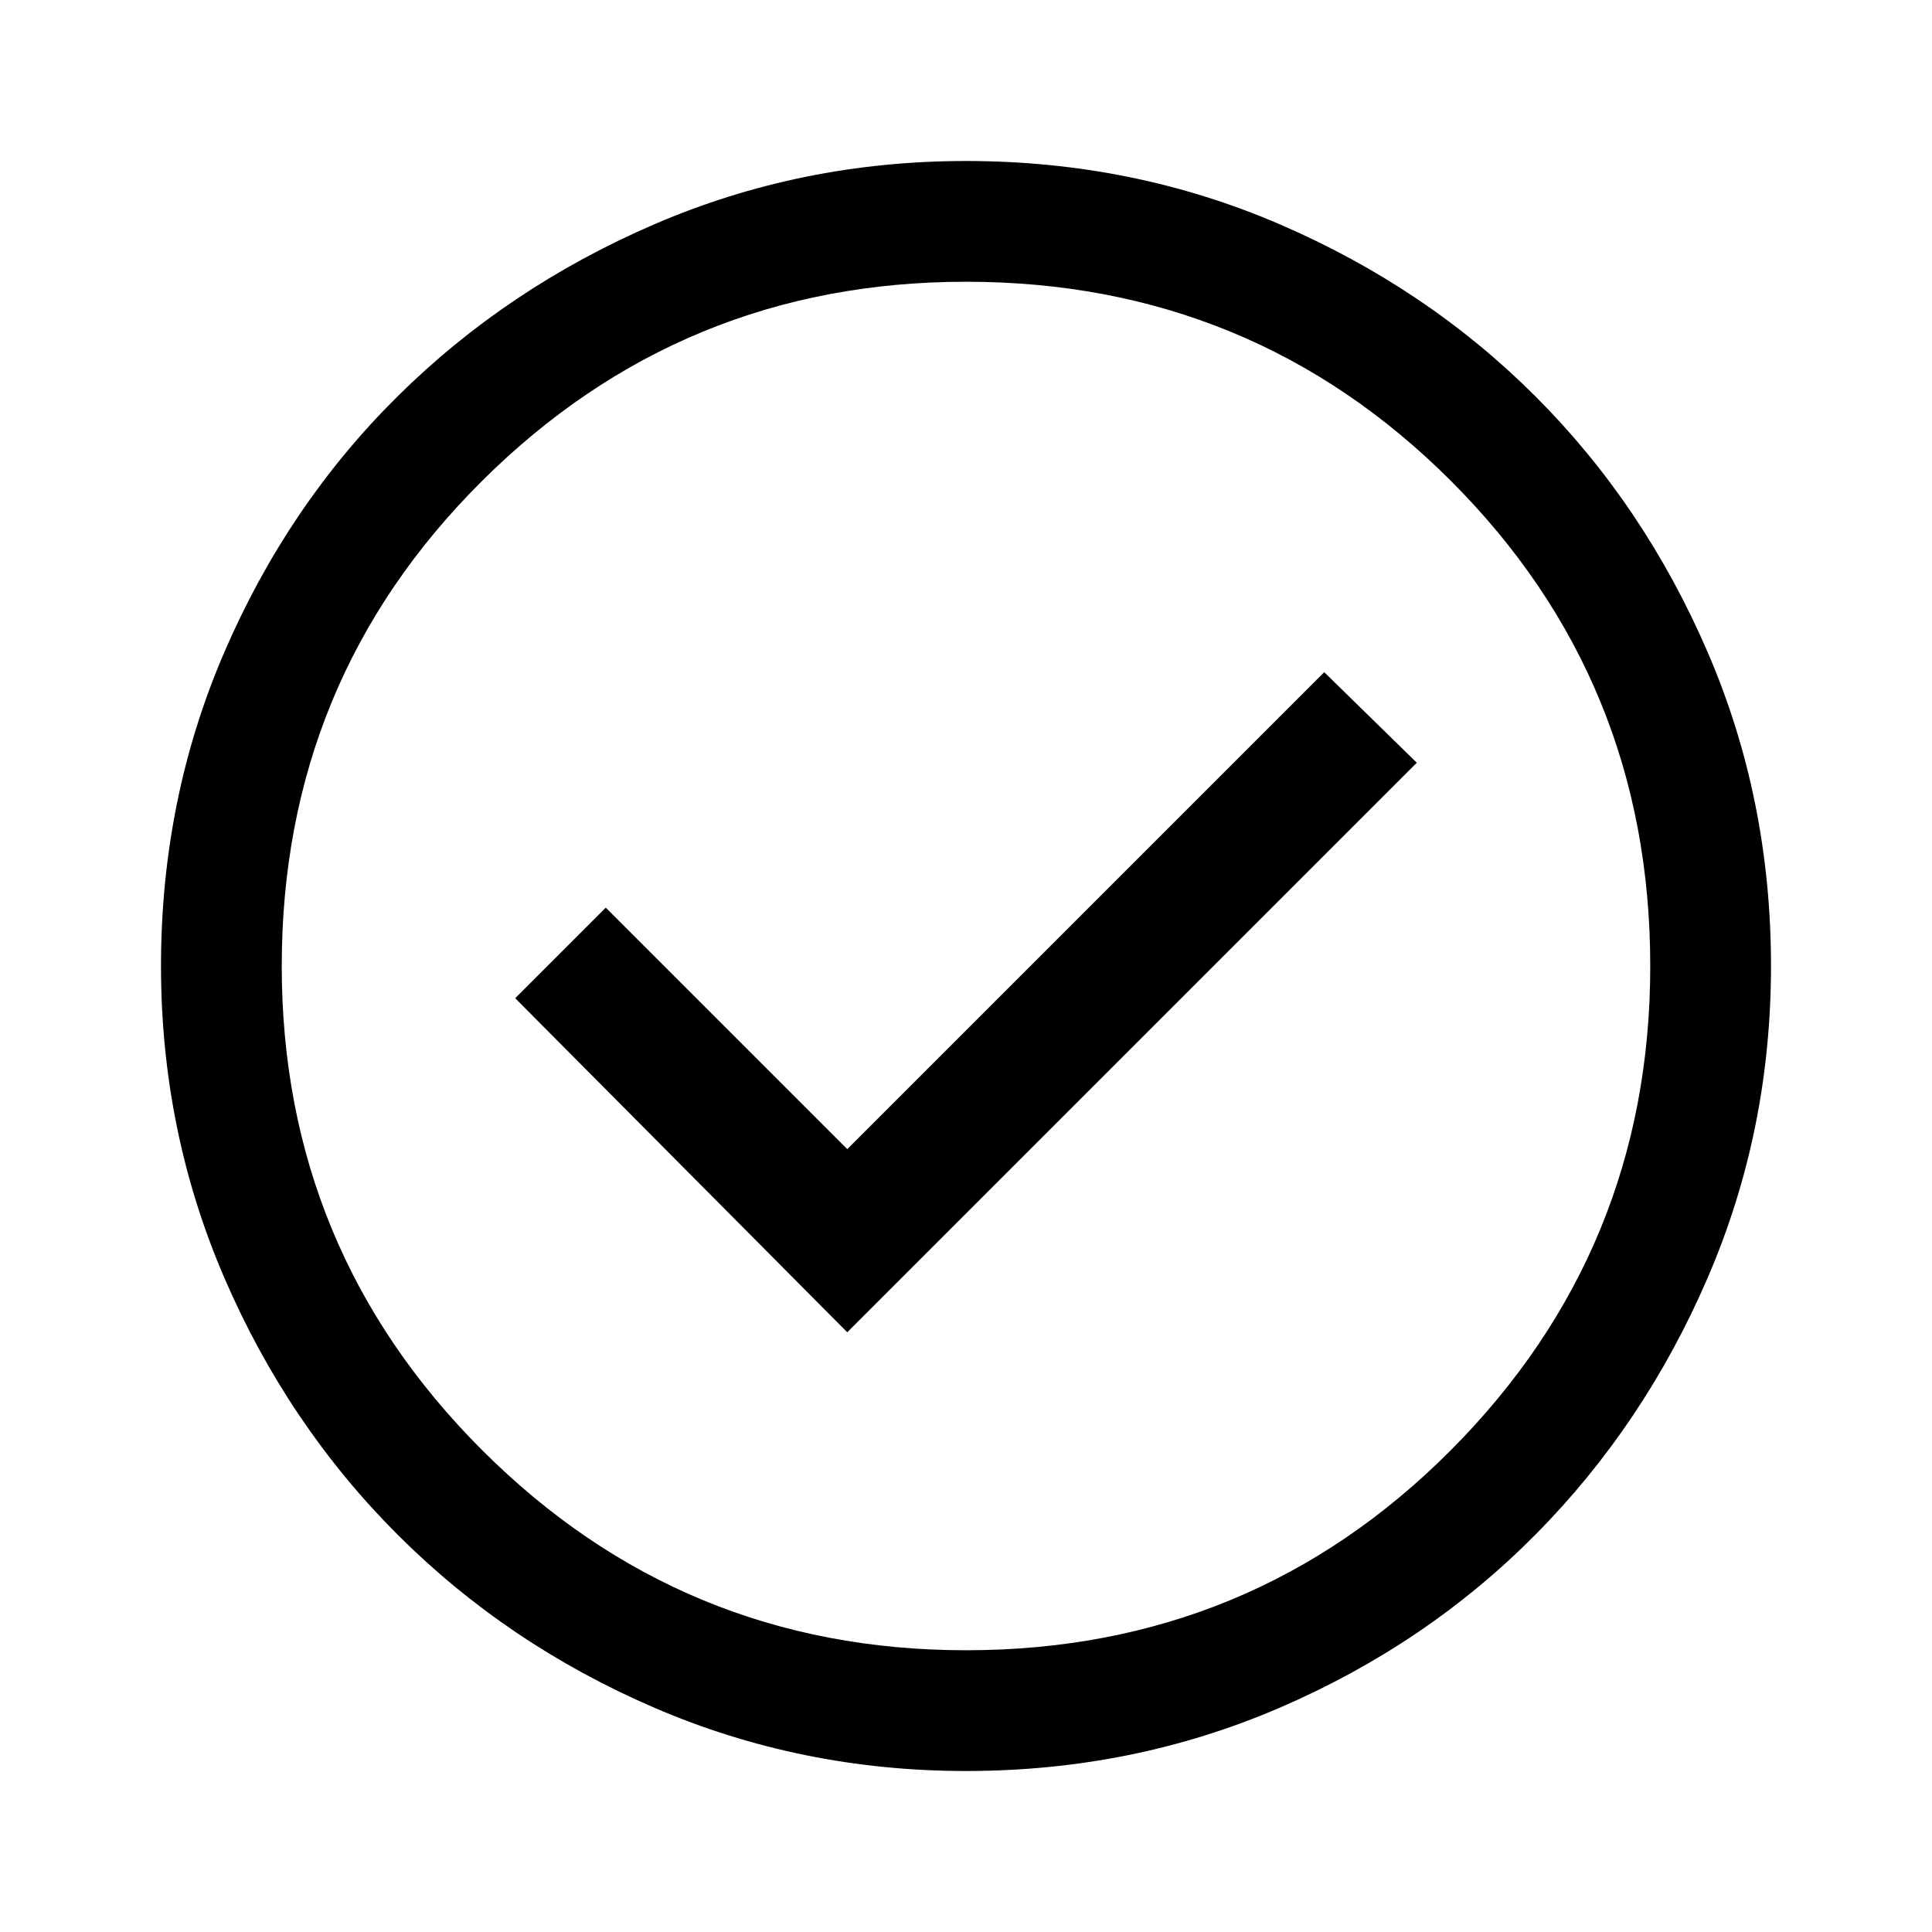
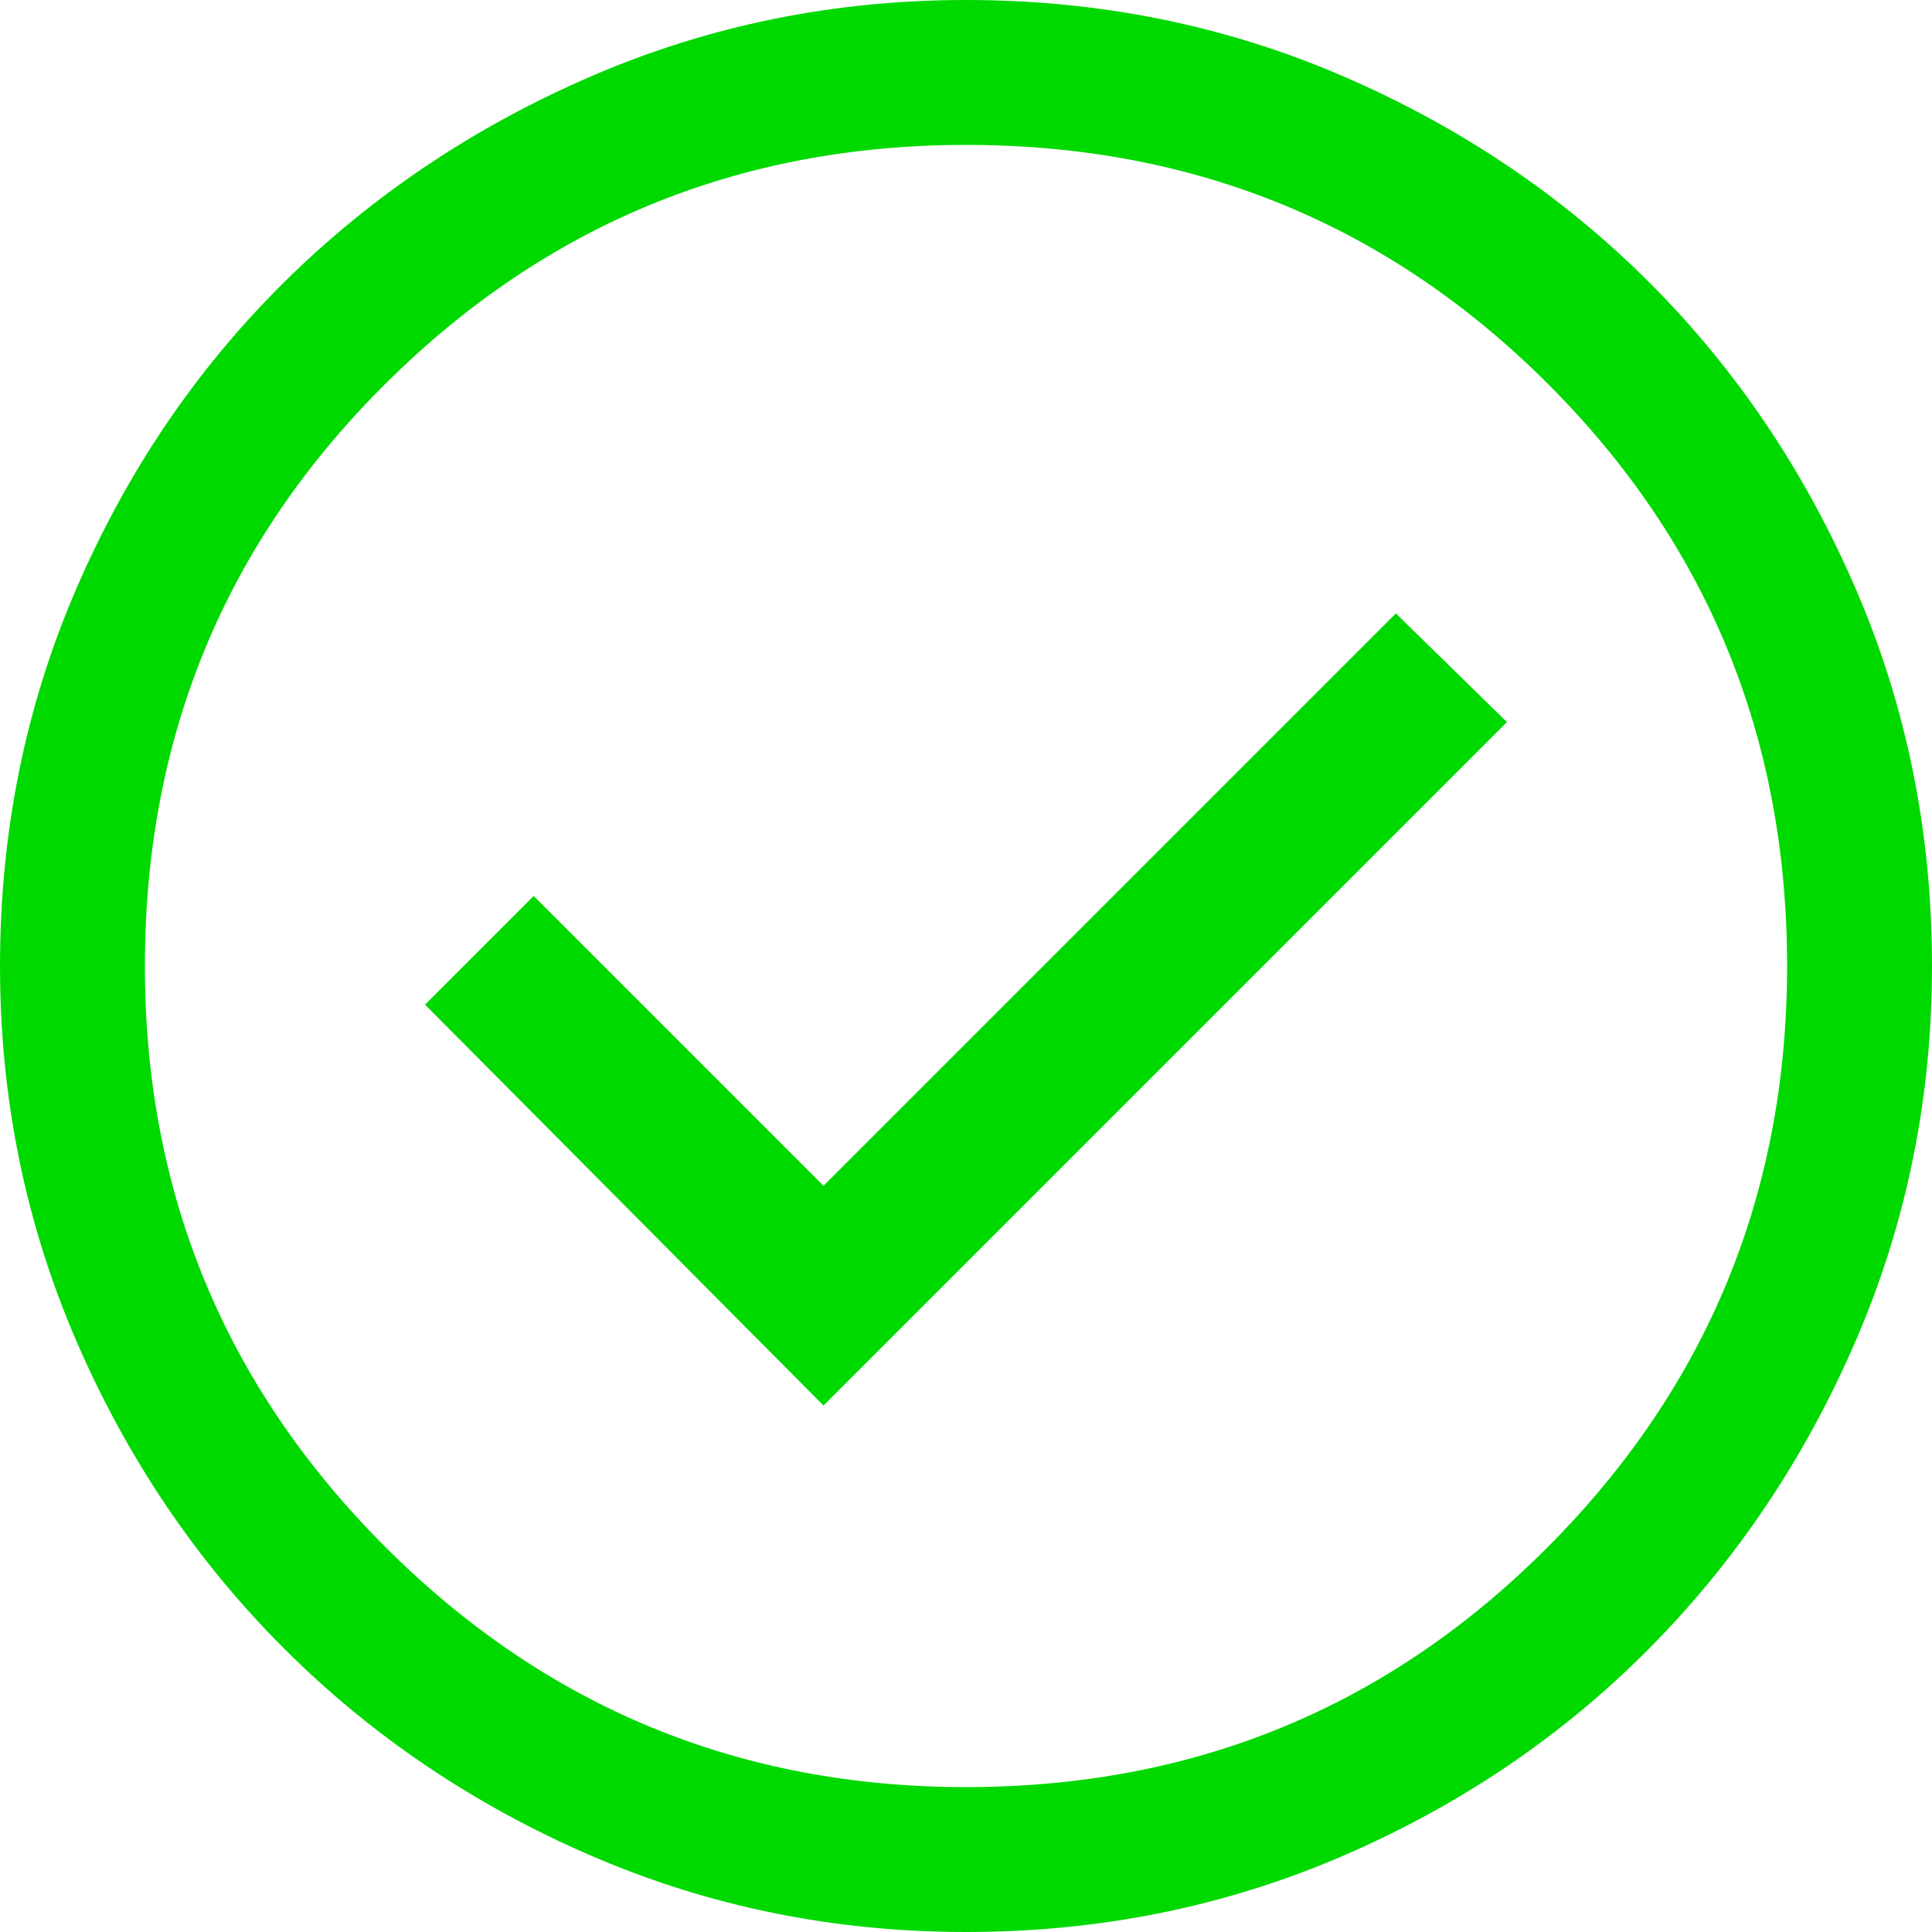
- <svg xmlns="http://www.w3.org/2000/svg" height="48" width="48">
-   <path d="M21.05 33.1 35.2 18.95l-2.3-2.25-11.85 11.85-6-6-2.25 2.25ZM24 44q-4.1 0-7.75-1.575-3.65-1.575-6.375-4.3-2.725-2.725-4.3-6.375Q4 28.1 4 24q0-4.15 1.575-7.8 1.575-3.65 4.3-6.35 2.725-2.7 6.375-4.275Q19.9 4 24 4q4.15 0 7.8 1.575 3.65 1.575 6.35 4.275 2.7 2.7 4.275 6.35Q44 19.85 44 24q0 4.1-1.575 7.75-1.575 3.65-4.275 6.375t-6.35 4.3Q28.15 44 24 44Zm0-3q7.1 0 12.05-4.975Q41 31.05 41 24q0-7.1-4.95-12.05Q31.1 7 24 7q-7.05 0-12.025 4.95Q7 16.9 7 24q0 7.05 4.975 12.025Q16.95 41 24 41Zm0-17Z" />
+ <svg xmlns="http://www.w3.org/2000/svg" height="40" width="40" version="1.1" id="svg4">
+   <defs id="defs8" />
+   <path d="M 17.05,29.1 31.2,14.95 28.9,12.7 17.05,24.55 l -6,-6 L 8.8,20.8 Z M 20,40 Q 15.9,40 12.25,38.425 8.6,36.85 5.875,34.125 3.15,31.4 1.575,27.75 0,24.1 0,20 0,15.85 1.575,12.2 3.15,8.55 5.875,5.85 8.6,3.15 12.25,1.575 15.9,0 20,0 q 4.15,0 7.8,1.575 3.65,1.575 6.35,4.275 2.7,2.7 4.275,6.35 Q 40,15.85 40,20 q 0,4.1 -1.575,7.75 -1.575,3.65 -4.275,6.375 -2.7,2.725 -6.35,4.3 Q 24.15,40 20,40 Z m 0,-3 Q 27.1,37 32.05,32.025 37,27.05 37,20 37,12.9 32.05,7.95 27.1,3 20,3 12.95,3 7.975,7.95 3,12.9 3,20 3,27.05 7.975,32.025 12.95,37 20,37 Z m 0,-17 z" id="path2" style="fill:#00d900;fill-opacity:1" />
</svg>
